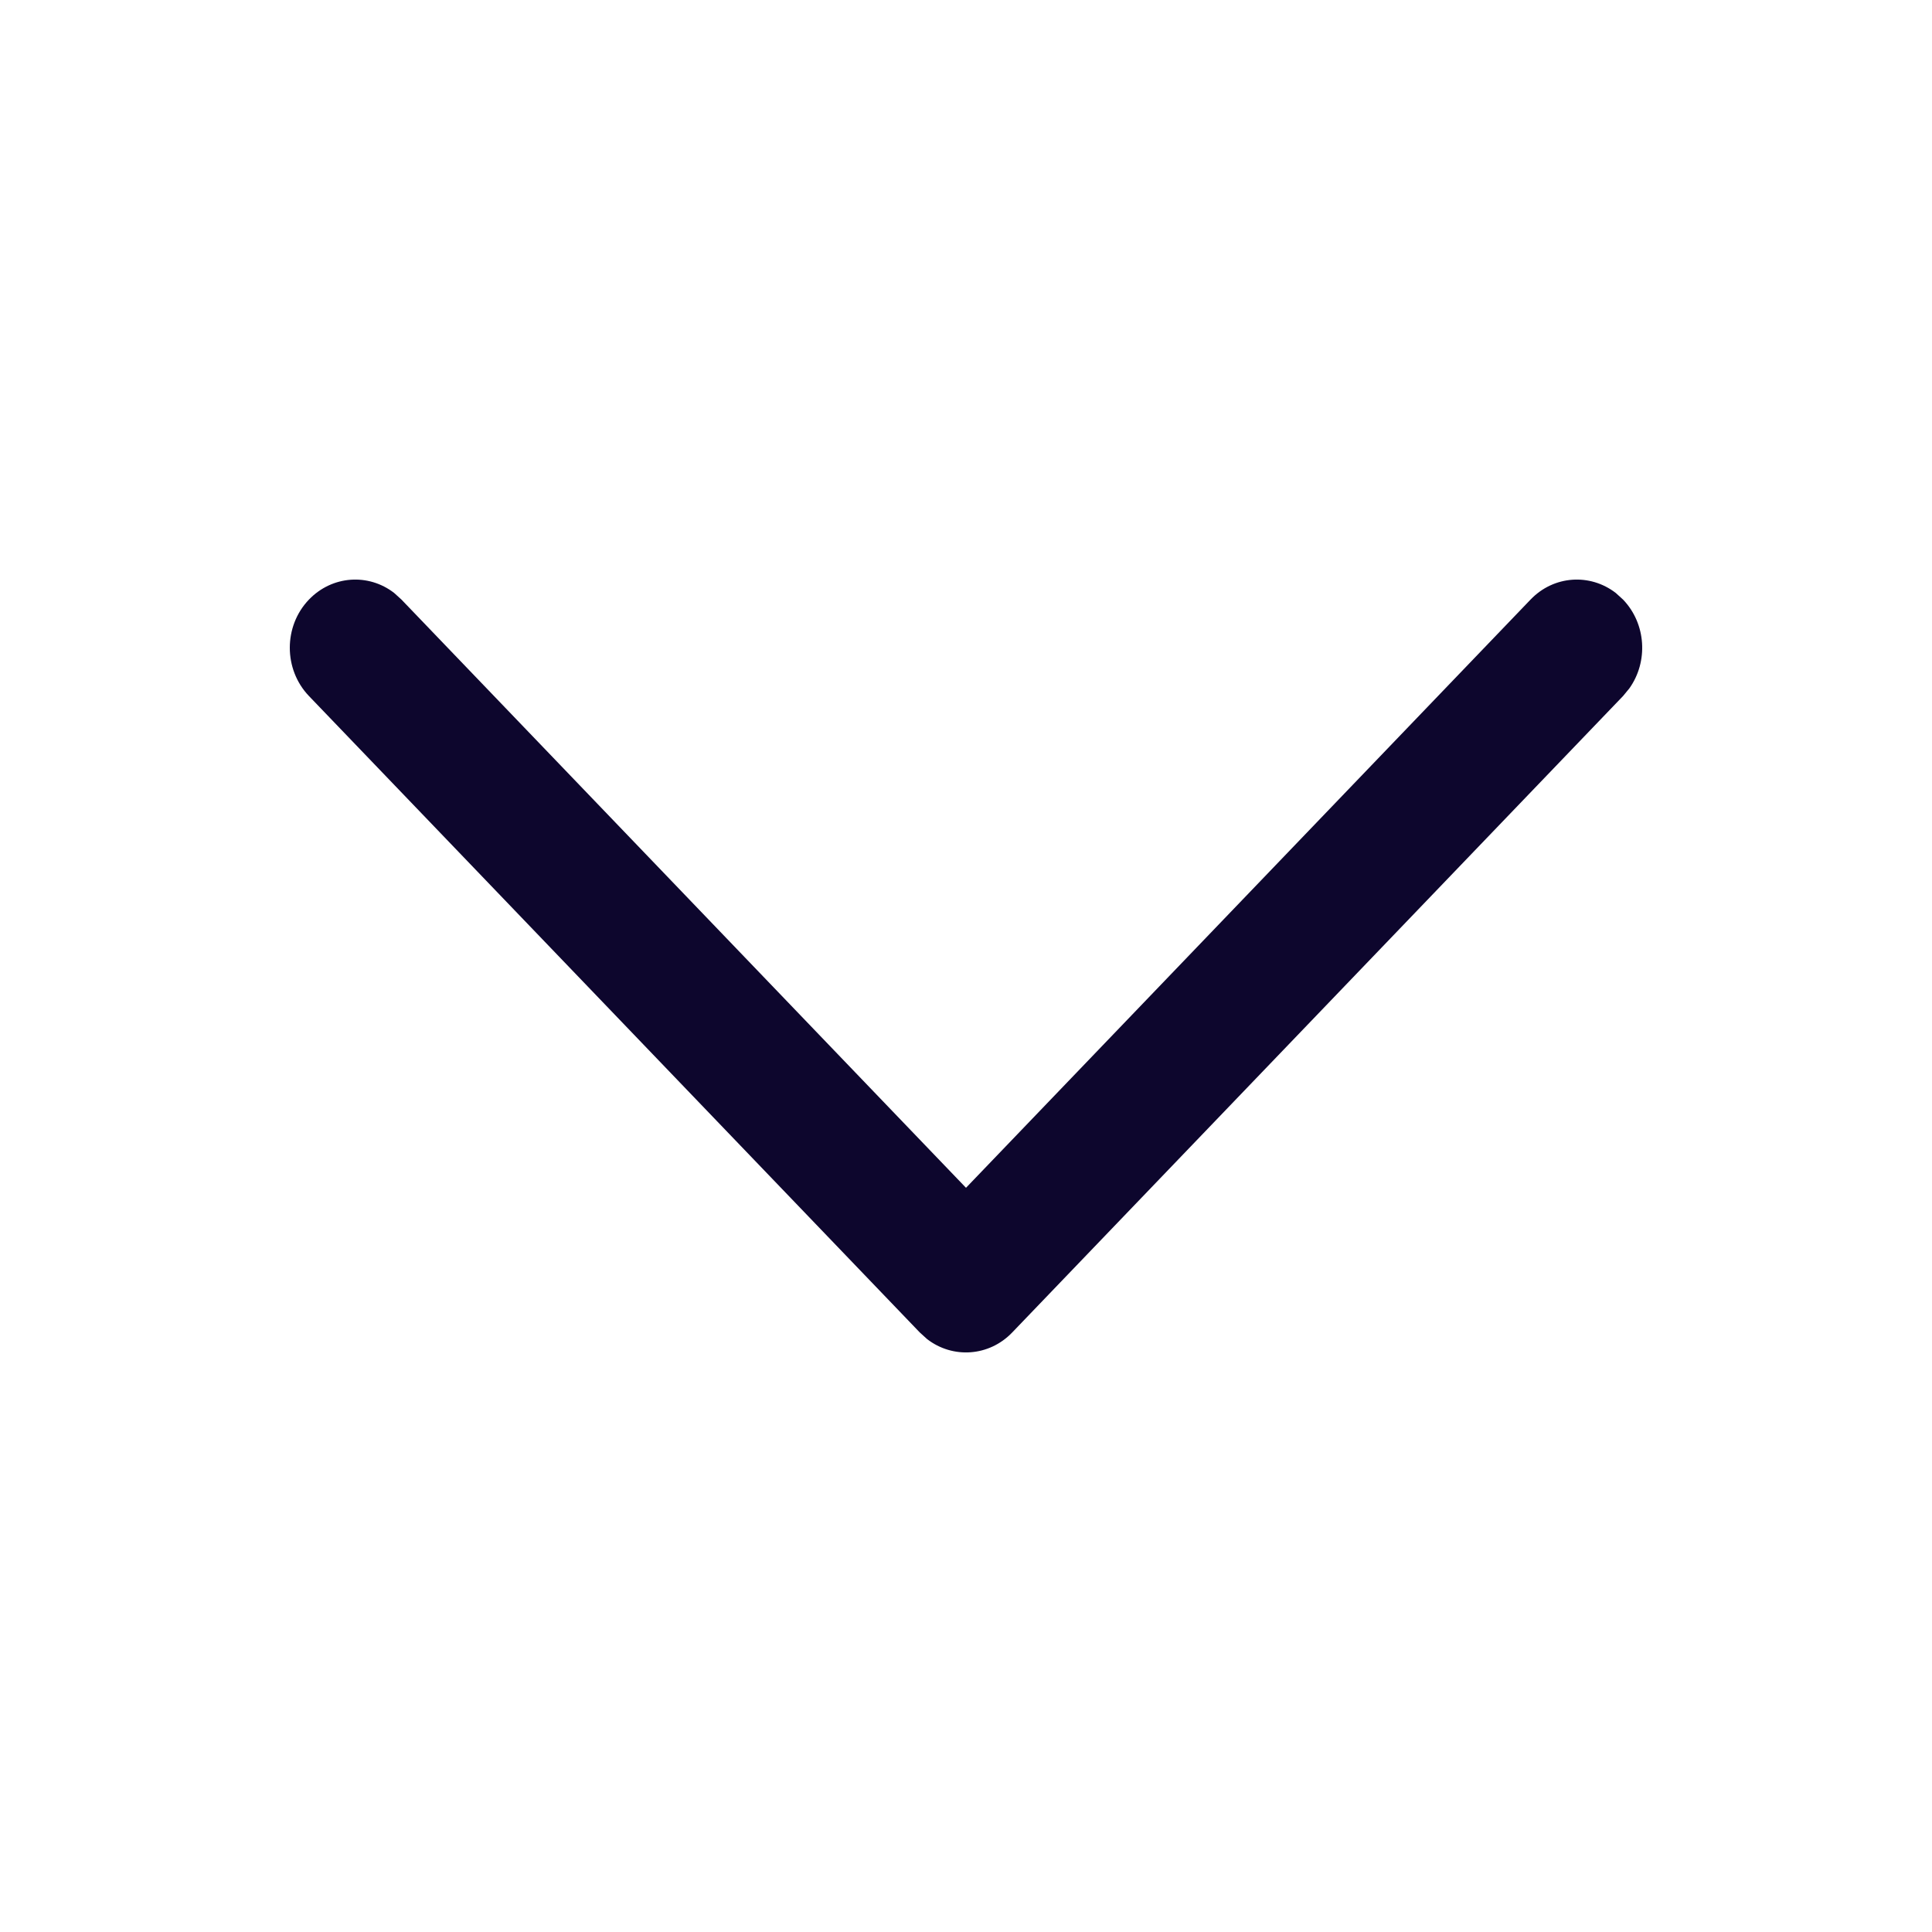
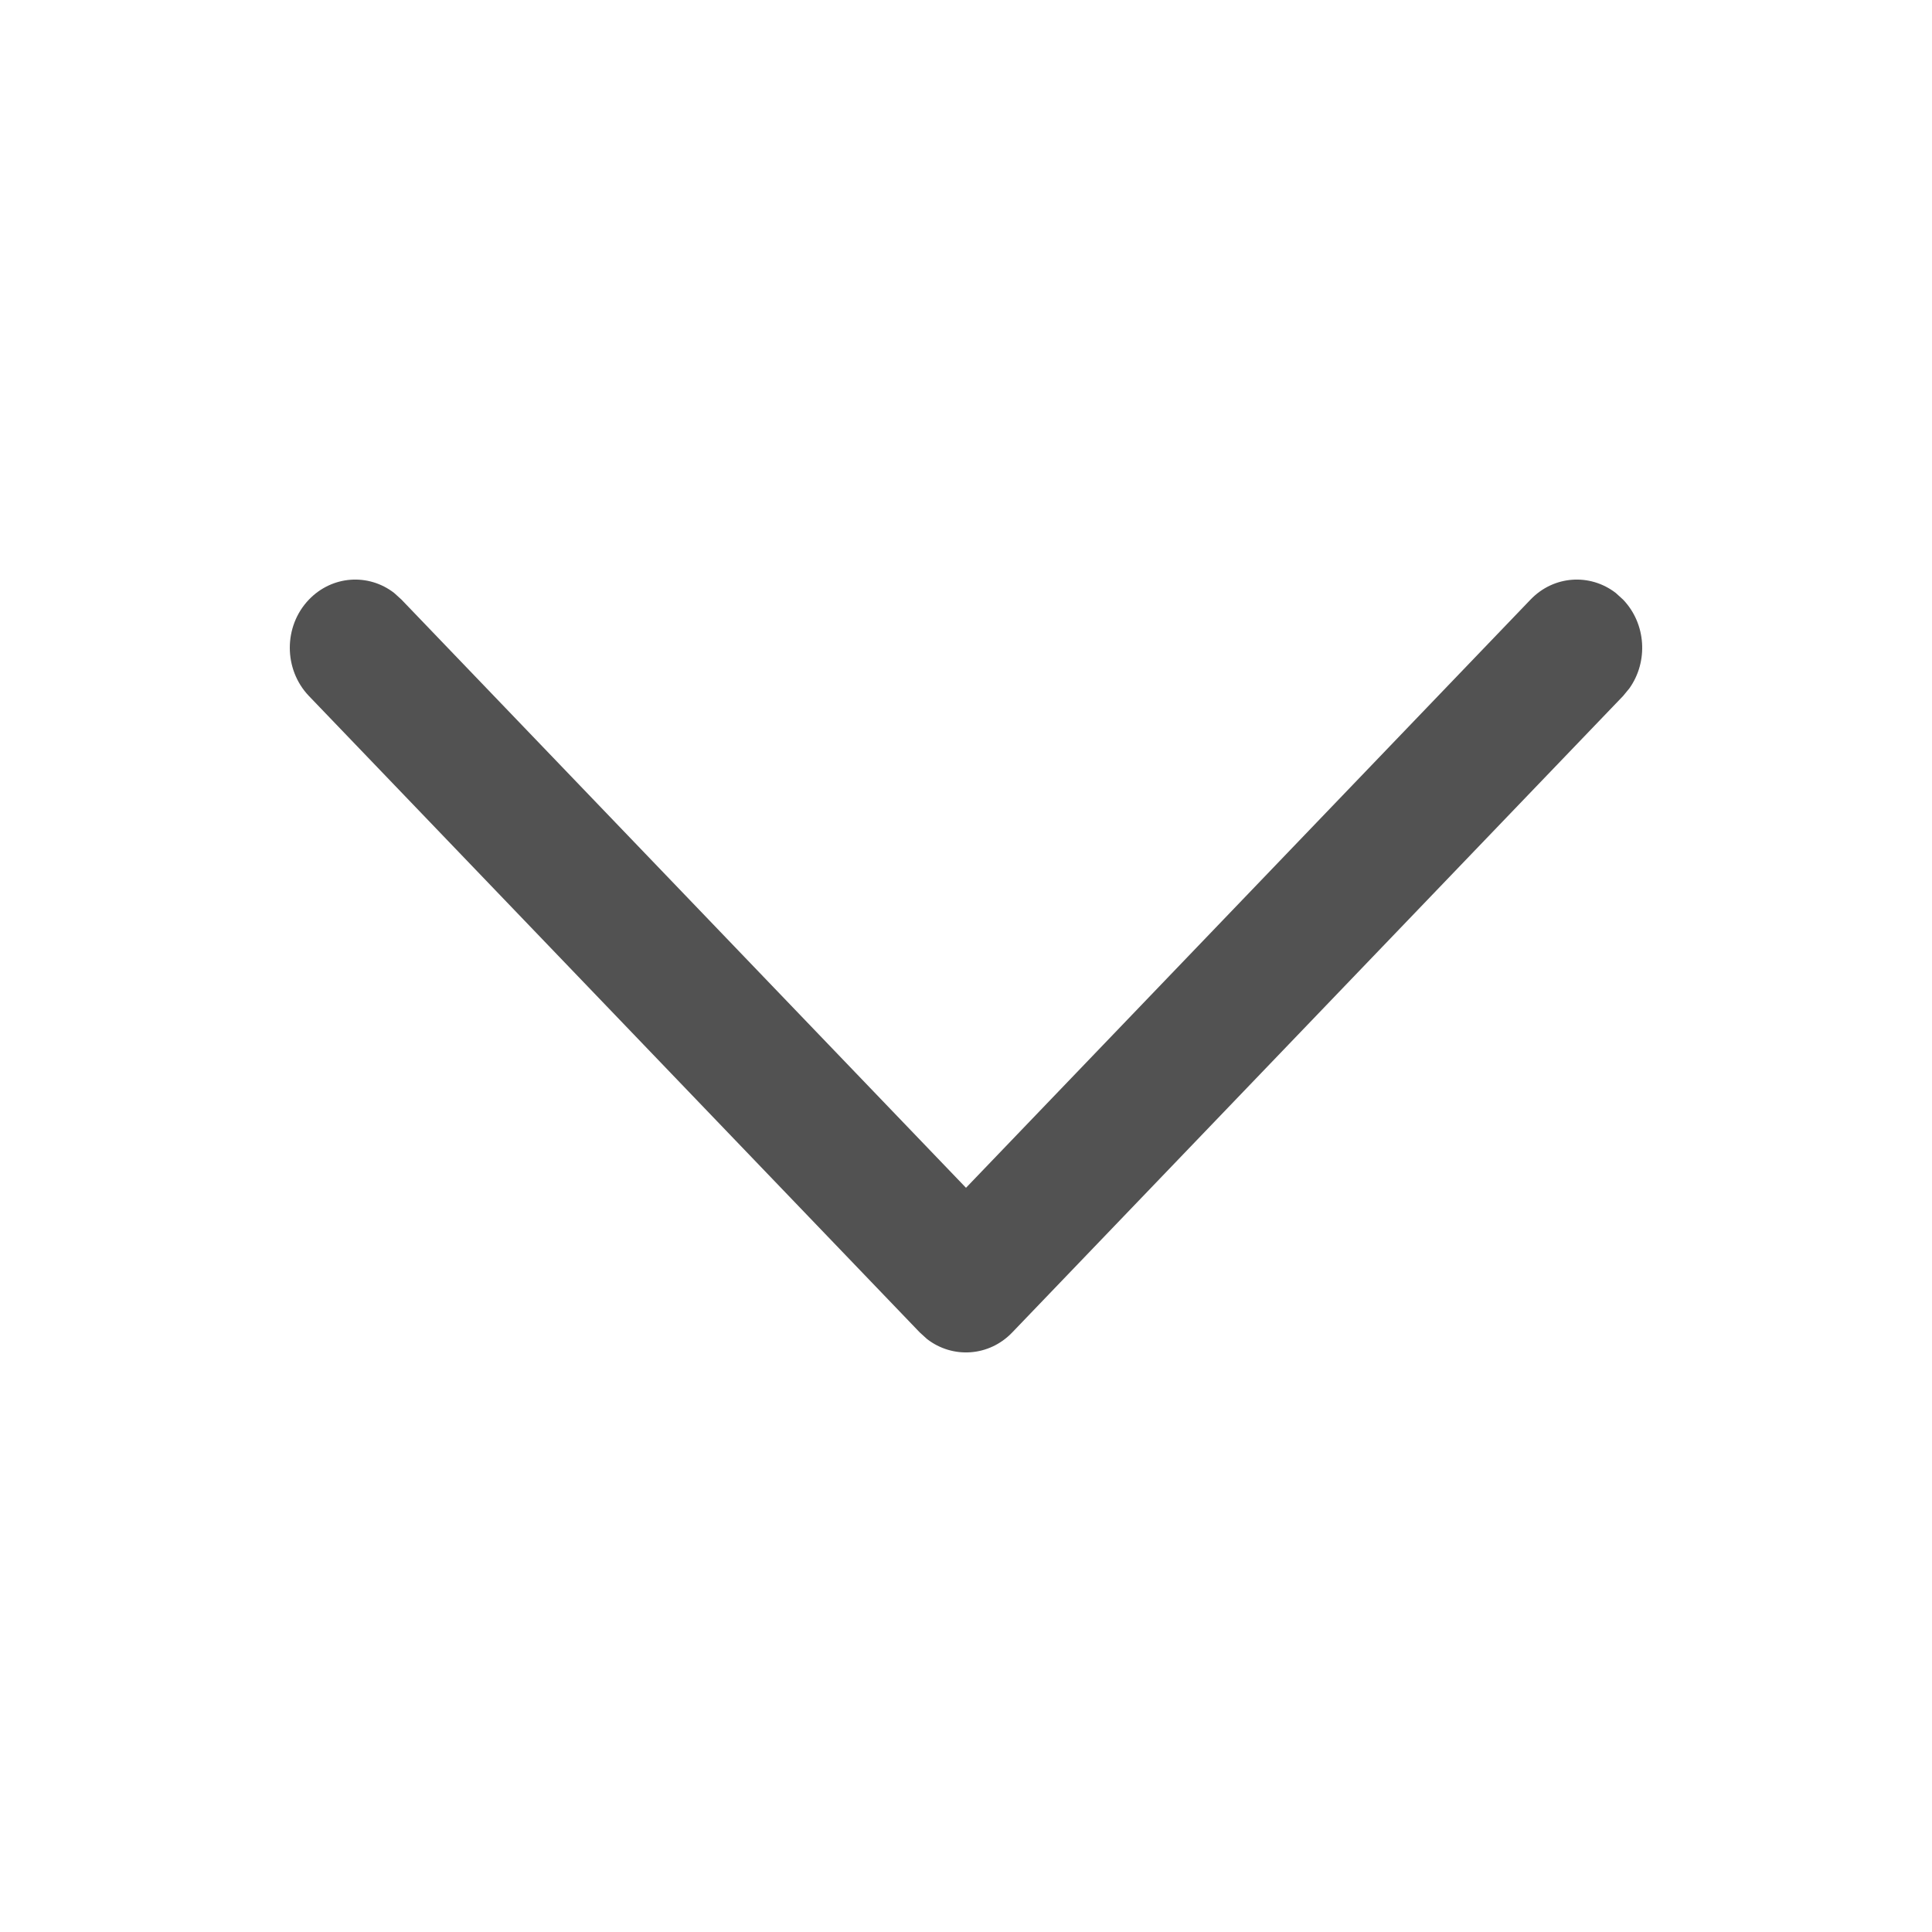
<svg xmlns="http://www.w3.org/2000/svg" width="20" height="20" viewBox="0 0 20 20" fill="none">
-   <path d="M3.198 6.207C3.439 5.956 3.815 5.933 4.08 6.138L4.156 6.207L10 12.296L15.844 6.207C16.084 5.956 16.46 5.933 16.726 6.138L16.802 6.207C17.042 6.457 17.064 6.85 16.867 7.126L16.802 7.205L10.479 13.793C10.239 14.044 9.862 14.067 9.597 13.862L9.521 13.793L3.198 7.205C2.934 6.929 2.934 6.482 3.198 6.207Z" fill="#0D062D" />
+   <path d="M3.198 6.207C3.439 5.956 3.815 5.933 4.08 6.138L4.156 6.207L10 12.296L15.844 6.207C16.084 5.956 16.46 5.933 16.726 6.138L16.802 6.207C17.042 6.457 17.064 6.85 16.867 7.126L16.802 7.205L10.479 13.793C10.239 14.044 9.862 14.067 9.597 13.862L9.521 13.793L3.198 7.205C2.934 6.929 2.934 6.482 3.198 6.207Z" fill="#525252" />
</svg>
